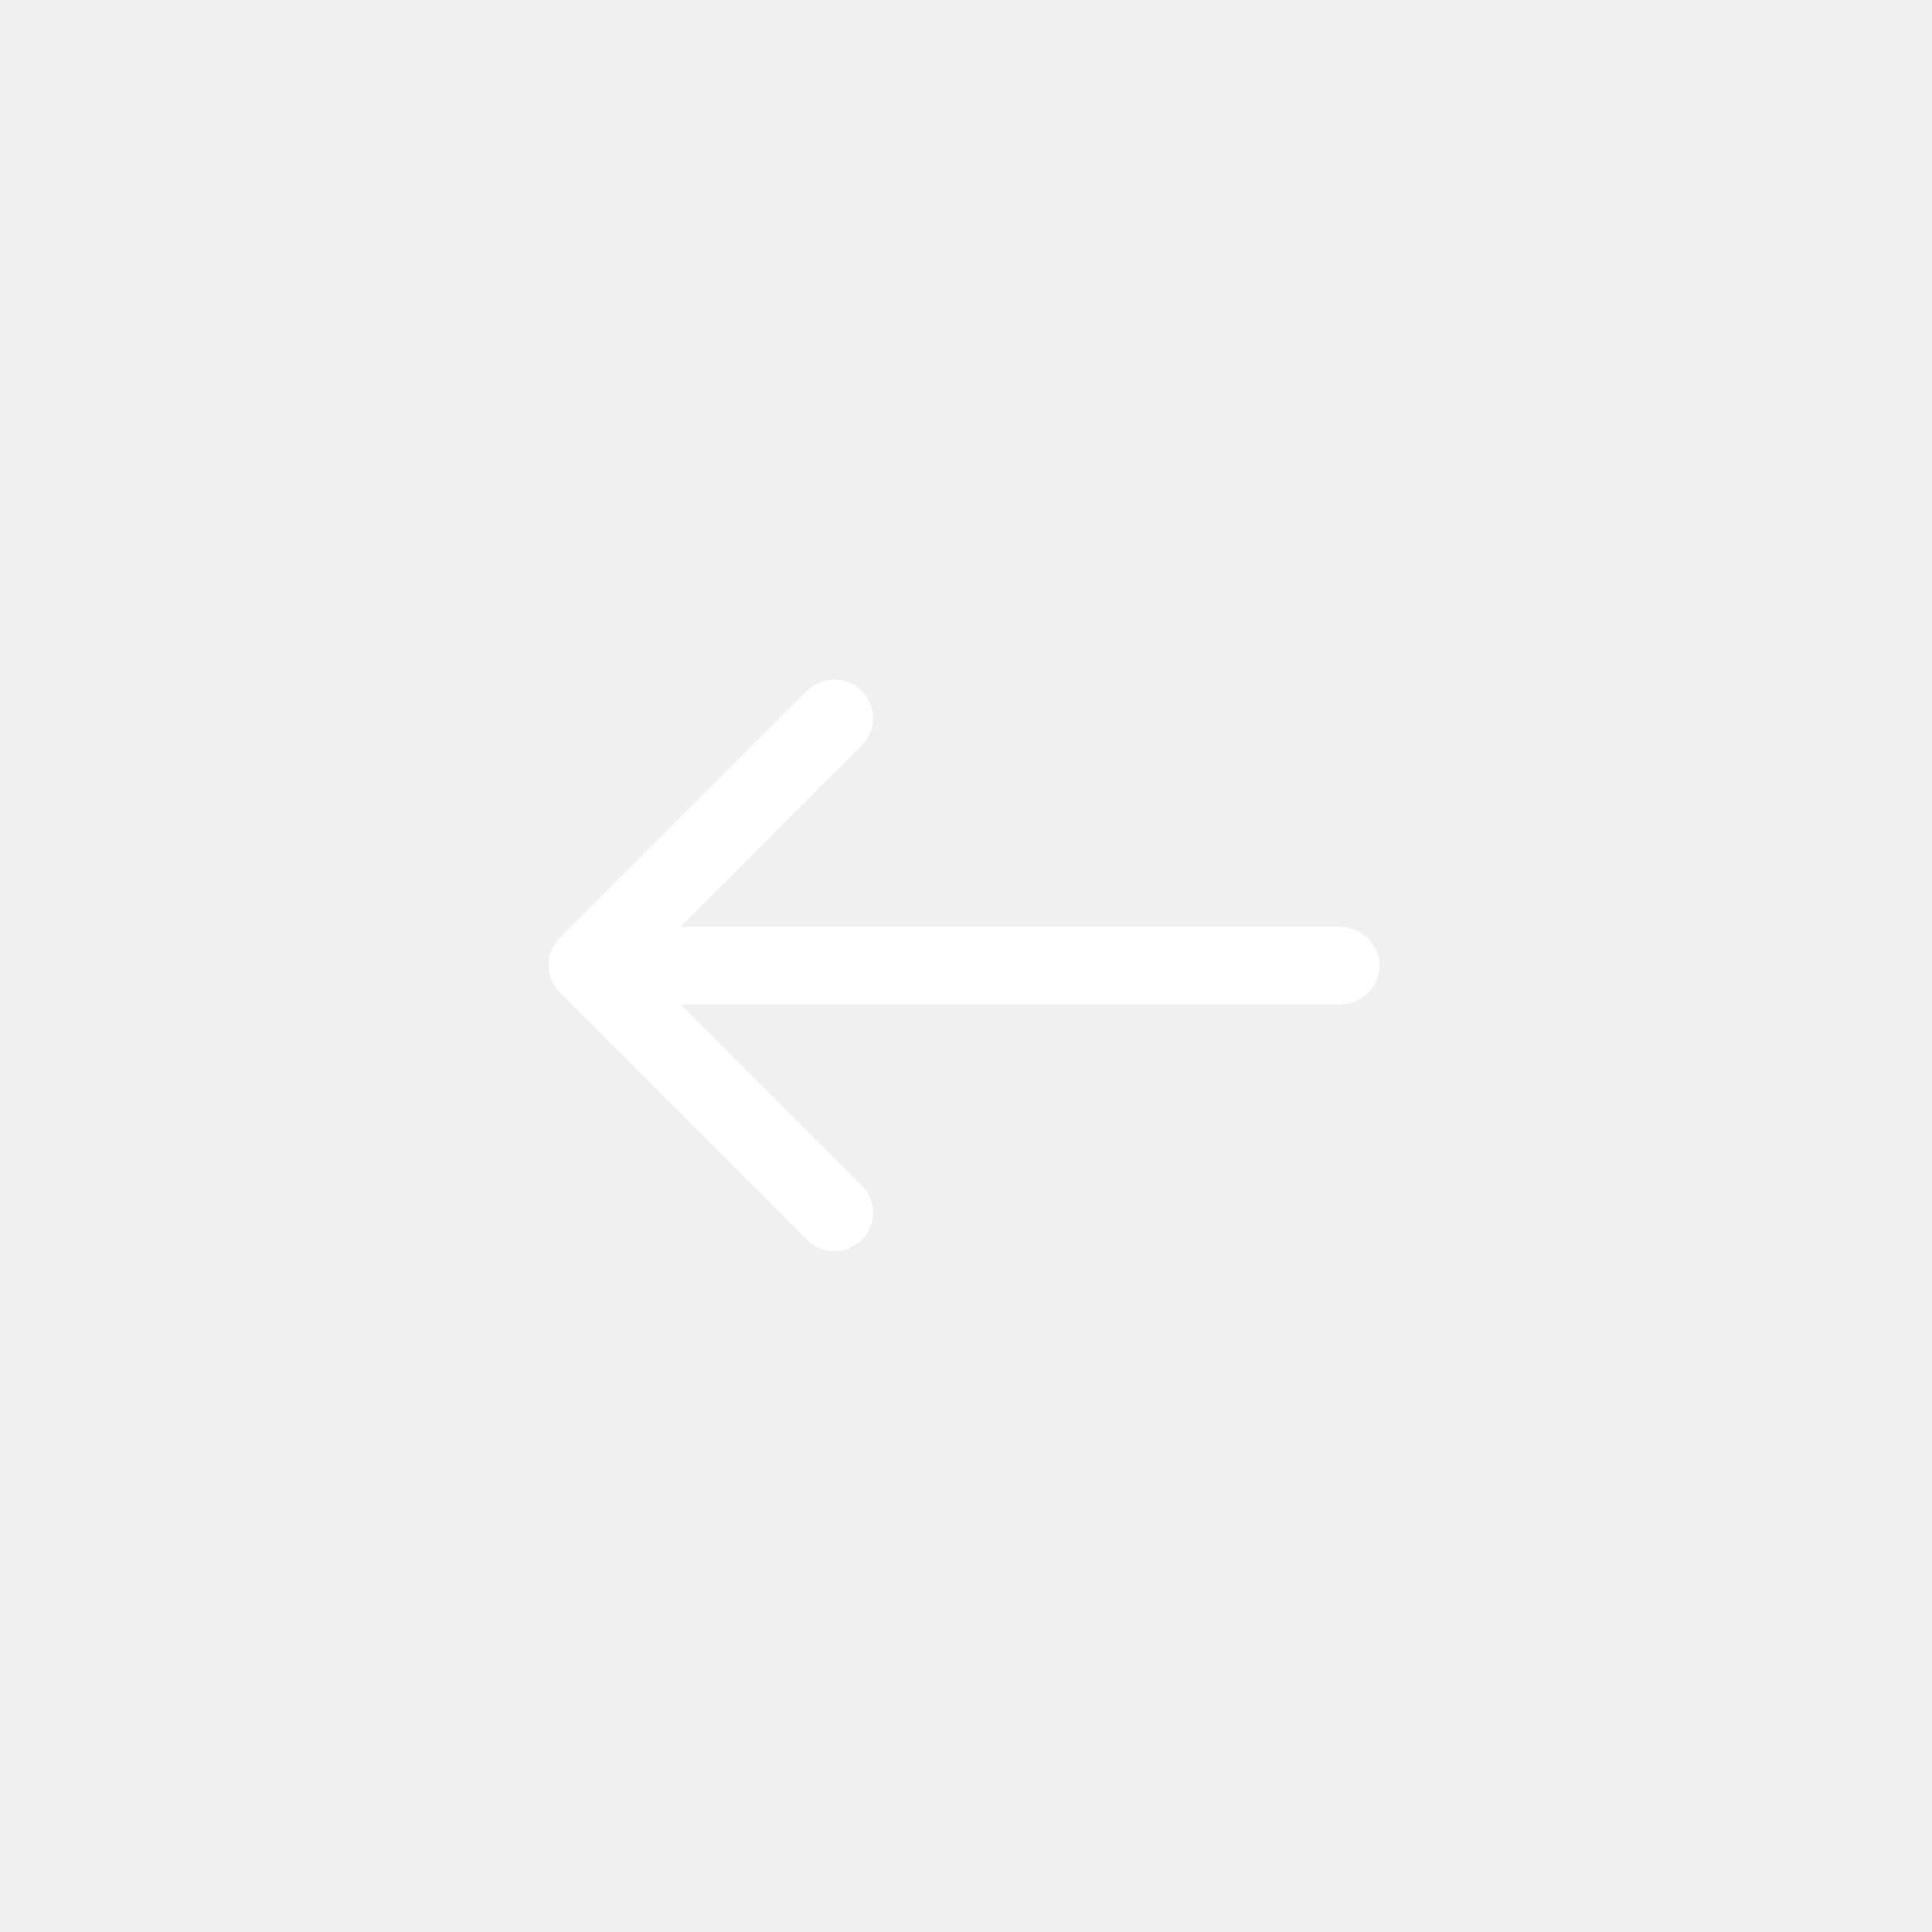
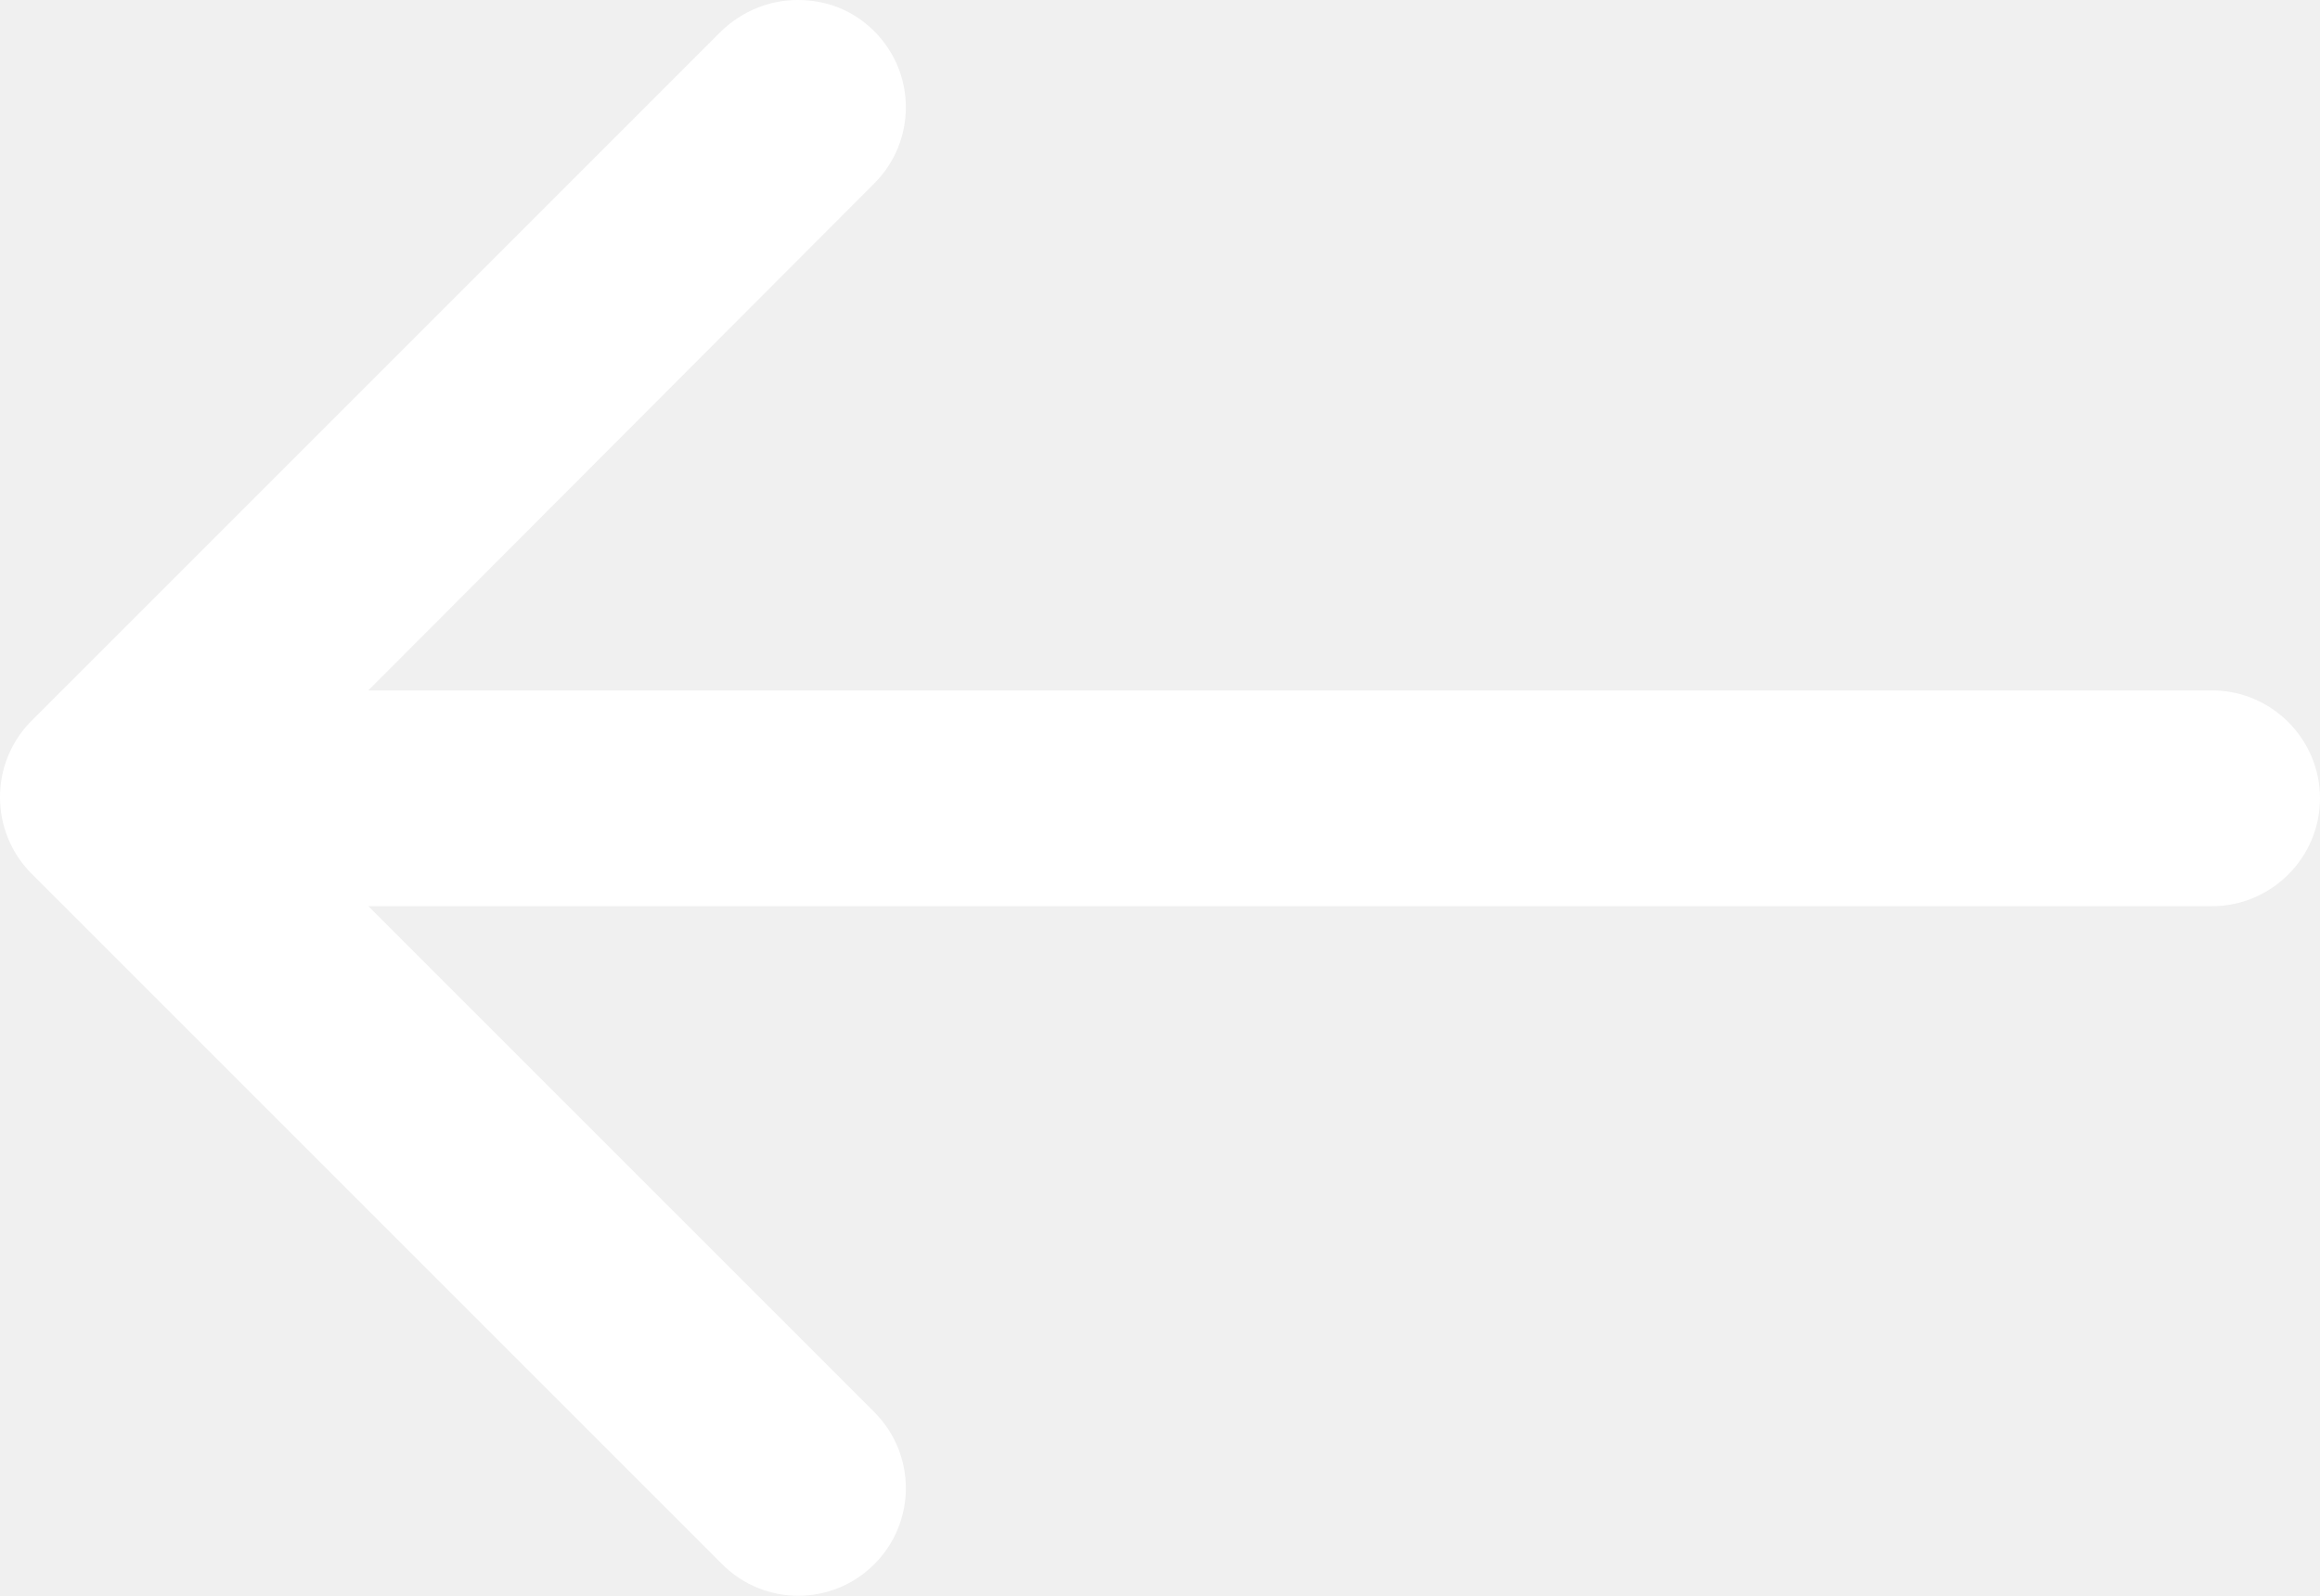
- <svg xmlns="http://www.w3.org/2000/svg" version="1.1" id="Слой_1" x="0px" y="0px" viewBox="0 0 500 500" enable-background="new 0 0 500 500" xml:space="preserve">
-   <g>
-     <g>
-       <path fill="#FFFFFF" d="M144.9,256.9l64,64c3.9,3.9,10.2,3.9,14.1,0s3.9-10.2,0-14.1l-46.9-46.9H347c5.5,0,10-4.5,10-10    s-4.5-10-10-10H176.1l46.9-47c3.9-3.9,3.9-10.2,0-14.1c-2-2-4.5-2.9-7.1-2.9s-5.1,1-7.1,2.9l-64,64C141,246.7,141,253,144.9,256.9    L144.9,256.9z" />
+ <svg xmlns="http://www.w3.org/2000/svg" version="1.1" id="Слой_1" x="0px" y="0px" viewBox="0 0 215.038 147.925" enable-background="new 0 0 500 500" xml:space="preserve" width="215.038" height="147.925">
+   <defs id="defs3345" />
+   <g id="g3337" transform="translate(-141.9624,-175.9)">
+     <g id="g3339">
+       <path d="m 144.9,256.9 64,64 c 3.9,3.9 10.2,3.9 14.1,0 3.9,-3.9 3.9,-10.2 0,-14.1 l -46.9,-46.9 170.9,0 c 5.5,0 10,-4.5 10,-10 0,-5.5 -4.5,-10 -10,-10 l -170.9,0 46.9,-47 c 3.9,-3.9 3.9,-10.2 0,-14.1 -2,-2 -4.5,-2.9 -7.1,-2.9 -2.6,0 -5.1,1 -7.1,2.9 l -64,64 c -3.8,3.9 -3.8,10.2 0.1,14.1 l 0,0 z" id="path3341" style="fill:#ffffff" />
    </g>
  </g>
</svg>
